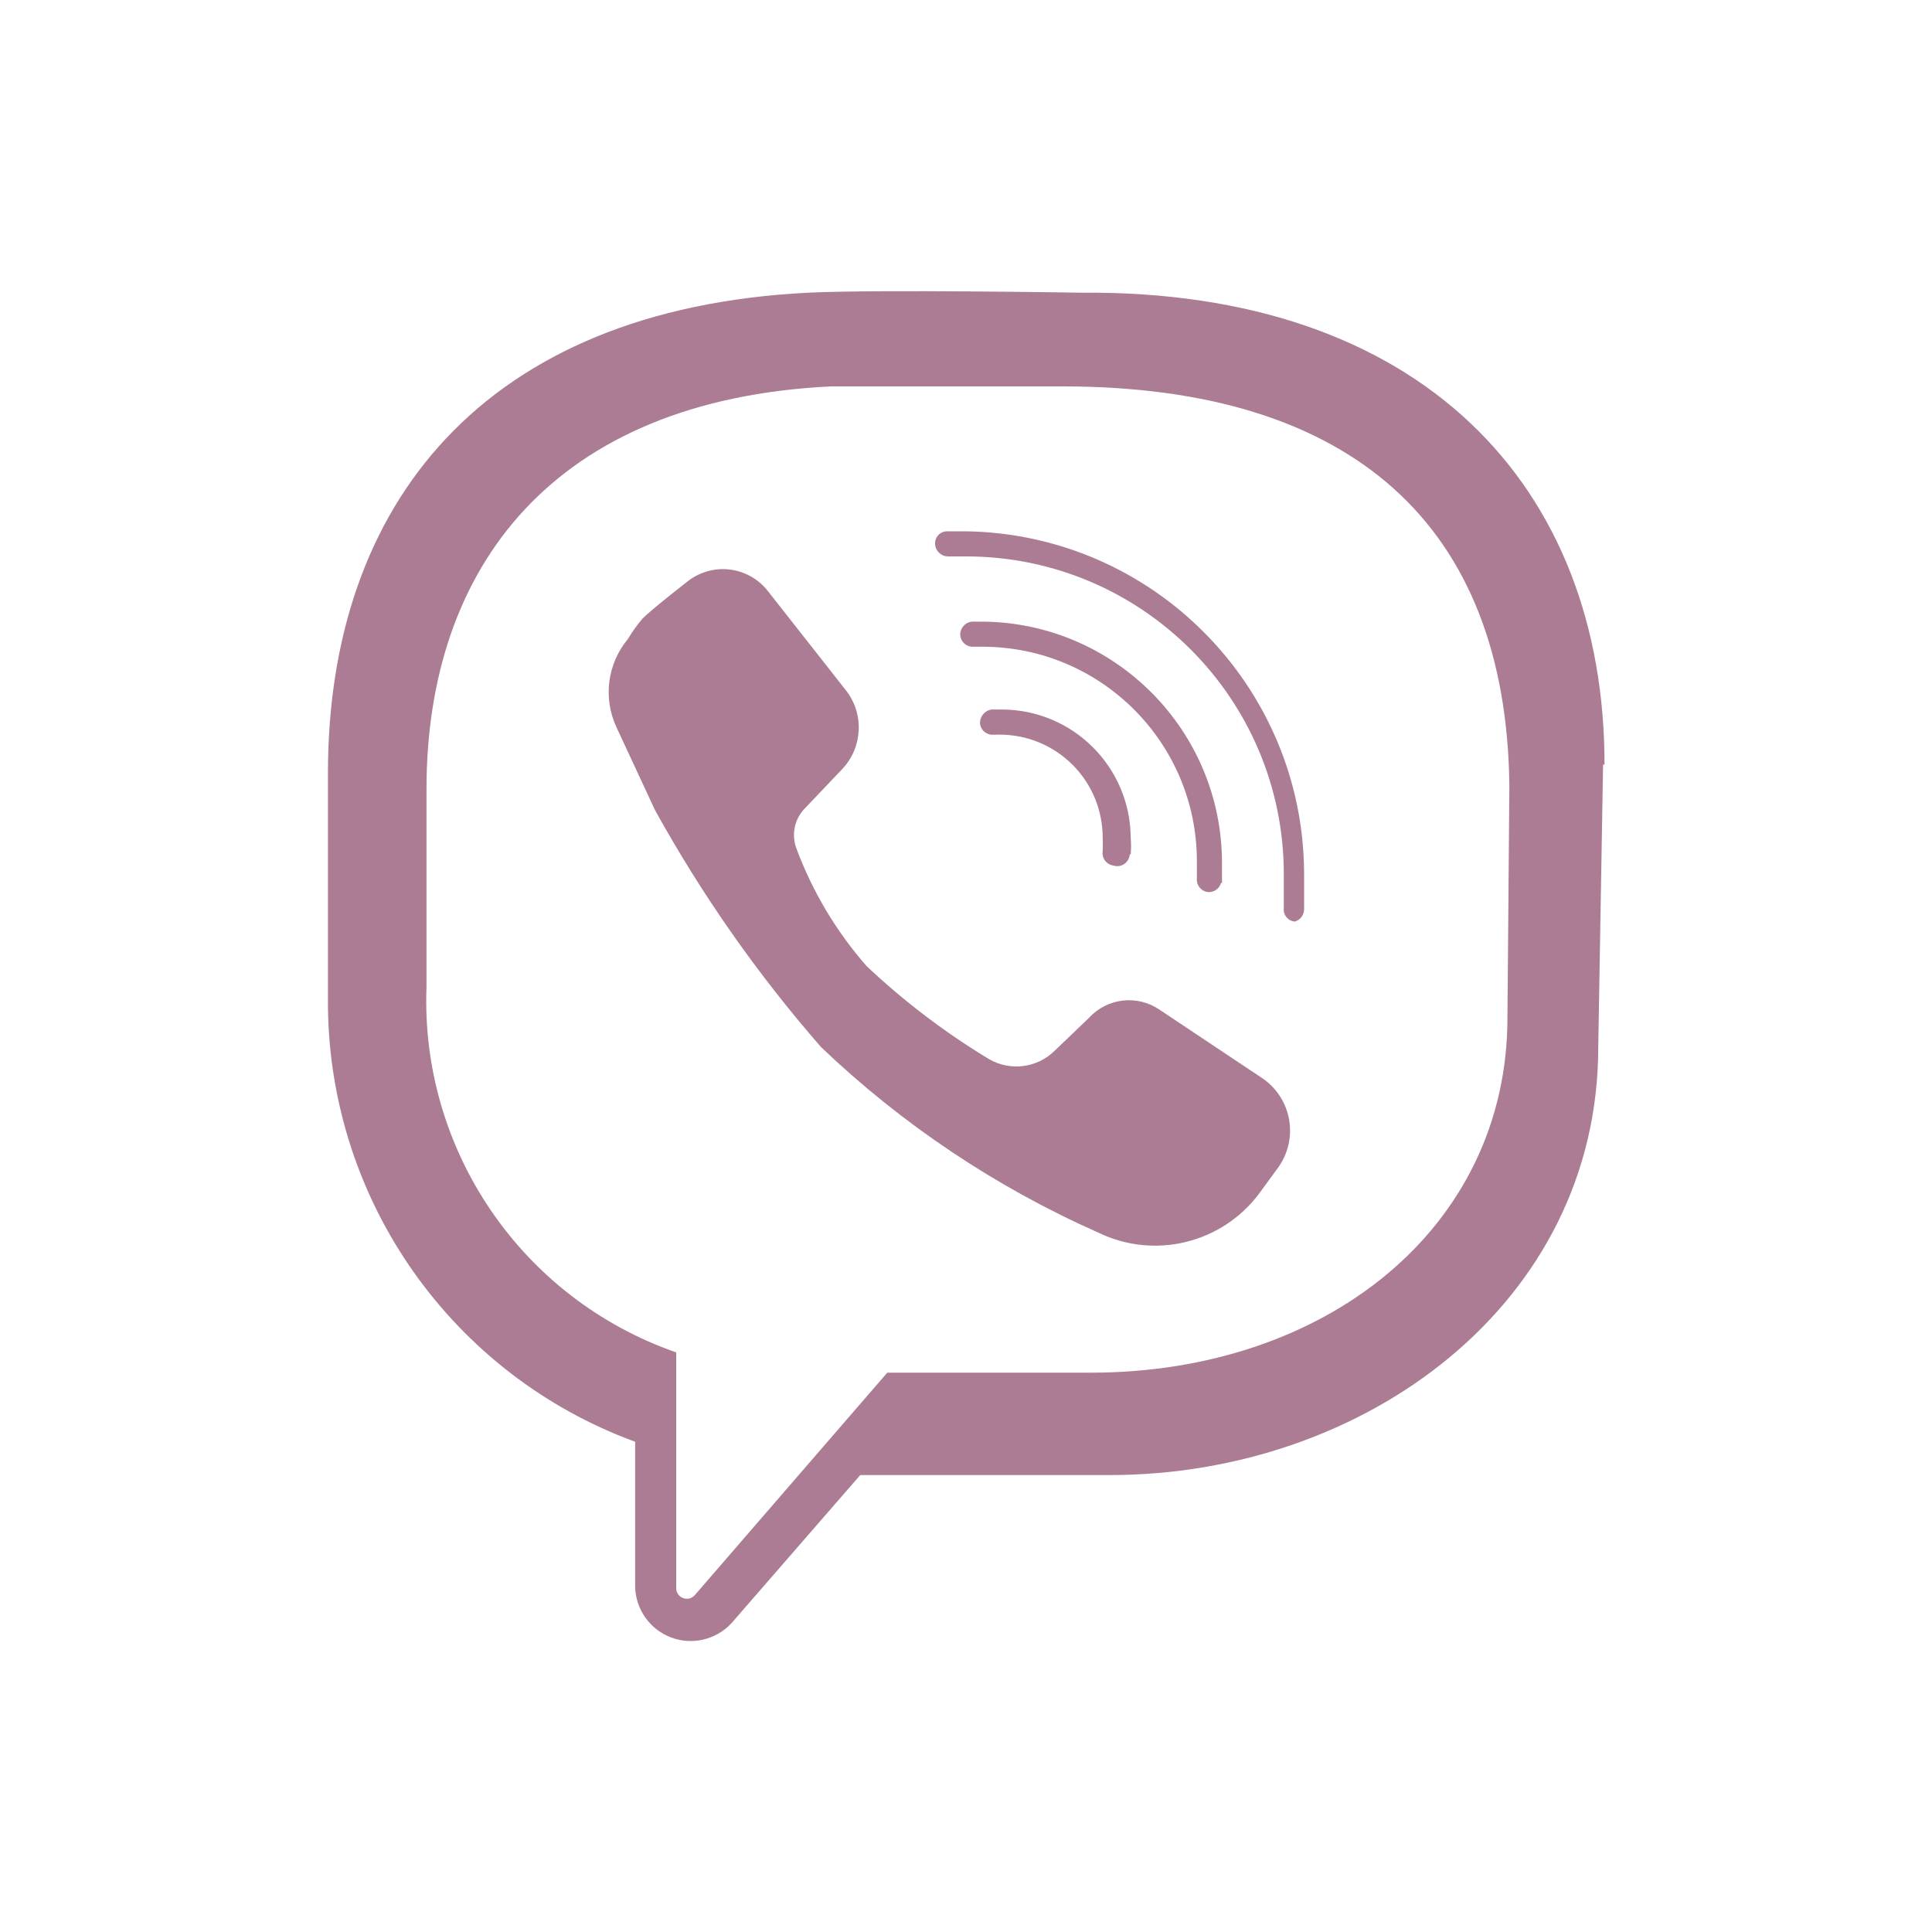
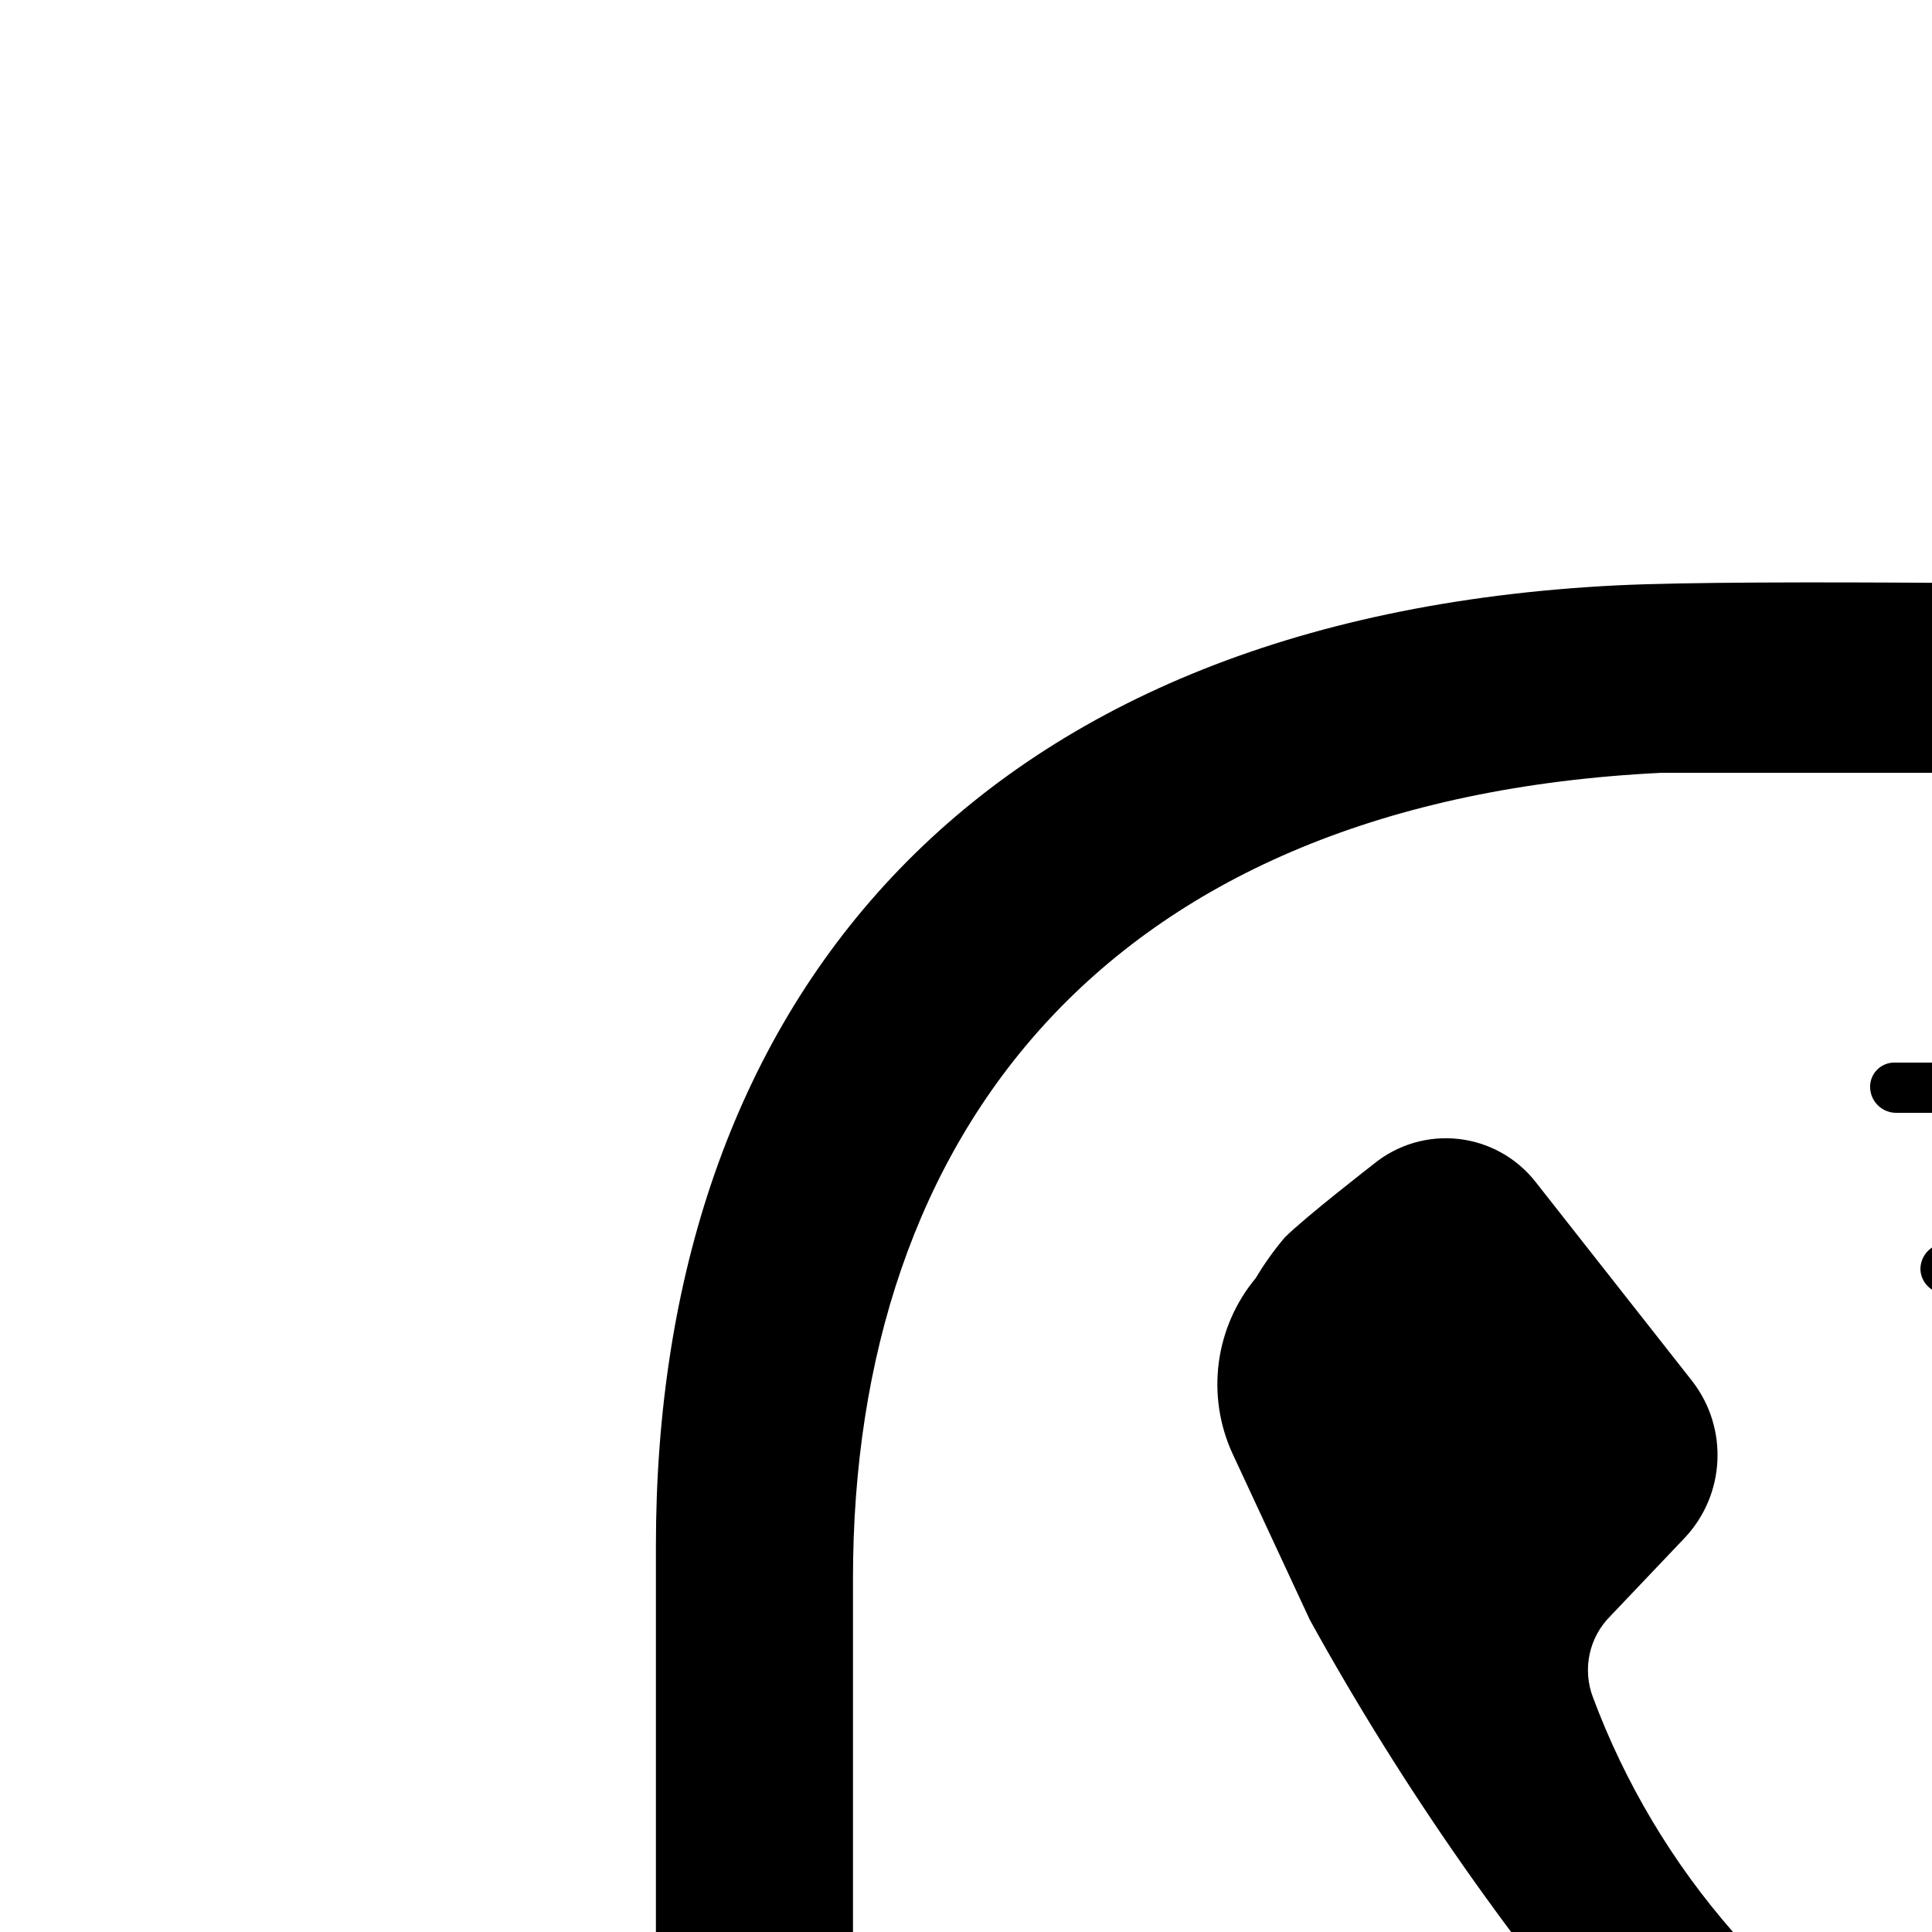
- <svg xmlns="http://www.w3.org/2000/svg" viewBox="0 0 40 40">
-   <path fill="#AB7C94" d="M13.3 12.81c.21-.21.92-.76.92-.76a1.18 1.18 0 0 1 1.68.19l1.62 2.06a1.25 1.25 0 0 1-.08 1.62l-.77.81a.79.79 0 0 0-.18.84A7.86 7.86 0 0 0 17.94 20a15 15 0 0 0 2.54 1.93 1.13 1.13 0 0 0 1.35-.17l.72-.69A1.12 1.12 0 0 1 24 20.9l2.13 1.42a1.31 1.31 0 0 1 .32 1.87l-.38.52a2.69 2.69 0 0 1-3.33.81A20.12 20.12 0 0 1 17 21.68a28.18 28.18 0 0 1-3.44-4.91l-.8-1.72a1.72 1.72 0 0 1 .24-1.82 3.1 3.1 0 0 1 .3-.42Zm12 5.47v-.41a5 5 0 0 0-4.95-5h-.22a.27.27 0 0 0-.25.27.26.26 0 0 0 .28.25h.19a4.44 4.44 0 0 1 4.43 4.43v.37a.26.26 0 0 0 .24.28.26.26 0 0 0 .26-.19Zm-1.89-.59a2 2 0 0 0 0-.34 2.67 2.67 0 0 0-2.66-2.66h-.17a.28.28 0 0 0-.24.29.26.26 0 0 0 .29.23h.12a2.13 2.13 0 0 1 2.13 2.14 2.44 2.44 0 0 1 0 .27.26.26 0 0 0 .22.3.26.26 0 0 0 .29-.23ZM27 18.84v-.76A7.11 7.11 0 0 0 20 11h-.4a.25.25 0 0 0-.24.27.27.27 0 0 0 .27.25H20a6.58 6.58 0 0 1 6.58 6.57v.71a.25.25 0 0 0 .23.28.27.27 0 0 0 .19-.24Zm-3.64-1.15a2 2 0 0 0 0-.34 2.67 2.67 0 0 0-2.66-2.66h-.17a.28.28 0 0 0-.24.29.26.26 0 0 0 .29.23h.12a2.13 2.13 0 0 1 2.13 2.14 2.44 2.44 0 0 1 0 .27.26.26 0 0 0 .22.3.26.26 0 0 0 .34-.23Zm9.83-1.86-.1 5.85c0 5.3-4.82 8.86-10.12 8.86h-5.16l-2.66 3.06a1.15 1.15 0 0 1-2-.75v-3a9.7 9.7 0 0 1-6.36-9V16c0-5.55 3.21-9.6 9.94-9.94 1.41-.07 5.66 0 5.66 0 7.02-.06 10.83 3.99 10.83 9.77Zm-1.94.44C31.19 10.88 28 8 22 8h-4.8c-5.74.28-8.37 3.74-8.37 8.34v4.09A7.71 7.71 0 0 0 14 28v4.87a.22.22 0 0 0 .39.15l2.18-2.52 1.8-2.08h4.21c4.87 0 8.63-3 8.63-7.35Z" />
+ <svg xmlns="http://www.w3.org/2000/svg" width="20" height="20" data="images/image.svg" viewBox="0 0 20 20" fill="#000000">
+   <path fill="#000000" d="M13.3 12.81c.21-.21.92-.76.92-.76a1.18 1.18 0 0 1 1.68.19l1.62 2.06a1.25 1.25 0 0 1-.08 1.62l-.77.81a.79.79 0 0 0-.18.84A7.86 7.86 0 0 0 17.94 20a15 15 0 0 0 2.54 1.93 1.13 1.13 0 0 0 1.35-.17l.72-.69A1.12 1.12 0 0 1 24 20.9l2.13 1.42a1.31 1.31 0 0 1 .32 1.87l-.38.52a2.69 2.69 0 0 1-3.33.81A20.12 20.12 0 0 1 17 21.68a28.18 28.18 0 0 1-3.44-4.91l-.8-1.72a1.72 1.72 0 0 1 .24-1.82 3.1 3.1 0 0 1 .3-.42Zm12 5.47v-.41a5 5 0 0 0-4.95-5h-.22a.27.27 0 0 0-.25.27.26.26 0 0 0 .28.25h.19a4.44 4.44 0 0 1 4.43 4.43v.37a.26.26 0 0 0 .24.28.26.26 0 0 0 .26-.19Zm-1.89-.59a2 2 0 0 0 0-.34 2.67 2.67 0 0 0-2.66-2.66h-.17a.28.28 0 0 0-.24.29.26.26 0 0 0 .29.23h.12a2.13 2.13 0 0 1 2.13 2.14 2.44 2.44 0 0 1 0 .27.26.26 0 0 0 .22.3.26.26 0 0 0 .29-.23ZM27 18.84v-.76A7.11 7.11 0 0 0 20 11h-.4a.25.25 0 0 0-.24.27.27.27 0 0 0 .27.25H20a6.58 6.58 0 0 1 6.58 6.57v.71a.25.25 0 0 0 .23.28.27.27 0 0 0 .19-.24Zm-3.64-1.15a2 2 0 0 0 0-.34 2.67 2.67 0 0 0-2.66-2.66h-.17a.28.28 0 0 0-.24.29.26.26 0 0 0 .29.23h.12a2.13 2.13 0 0 1 2.13 2.14 2.44 2.44 0 0 1 0 .27.26.26 0 0 0 .22.3.26.26 0 0 0 .34-.23Zm9.83-1.86-.1 5.85c0 5.3-4.82 8.86-10.12 8.86h-5.16l-2.66 3.06a1.15 1.15 0 0 1-2-.75v-3a9.7 9.7 0 0 1-6.36-9V16c0-5.55 3.21-9.6 9.94-9.94 1.41-.07 5.66 0 5.66 0 7.02-.06 10.83 3.99 10.83 9.77Zm-1.94.44C31.19 10.88 28 8 22 8h-4.8c-5.74.28-8.37 3.74-8.37 8.34v4.09A7.71 7.71 0 0 0 14 28v4.87a.22.22 0 0 0 .39.15l2.18-2.52 1.8-2.08h4.21c4.87 0 8.63-3 8.63-7.35Z" />
</svg>
